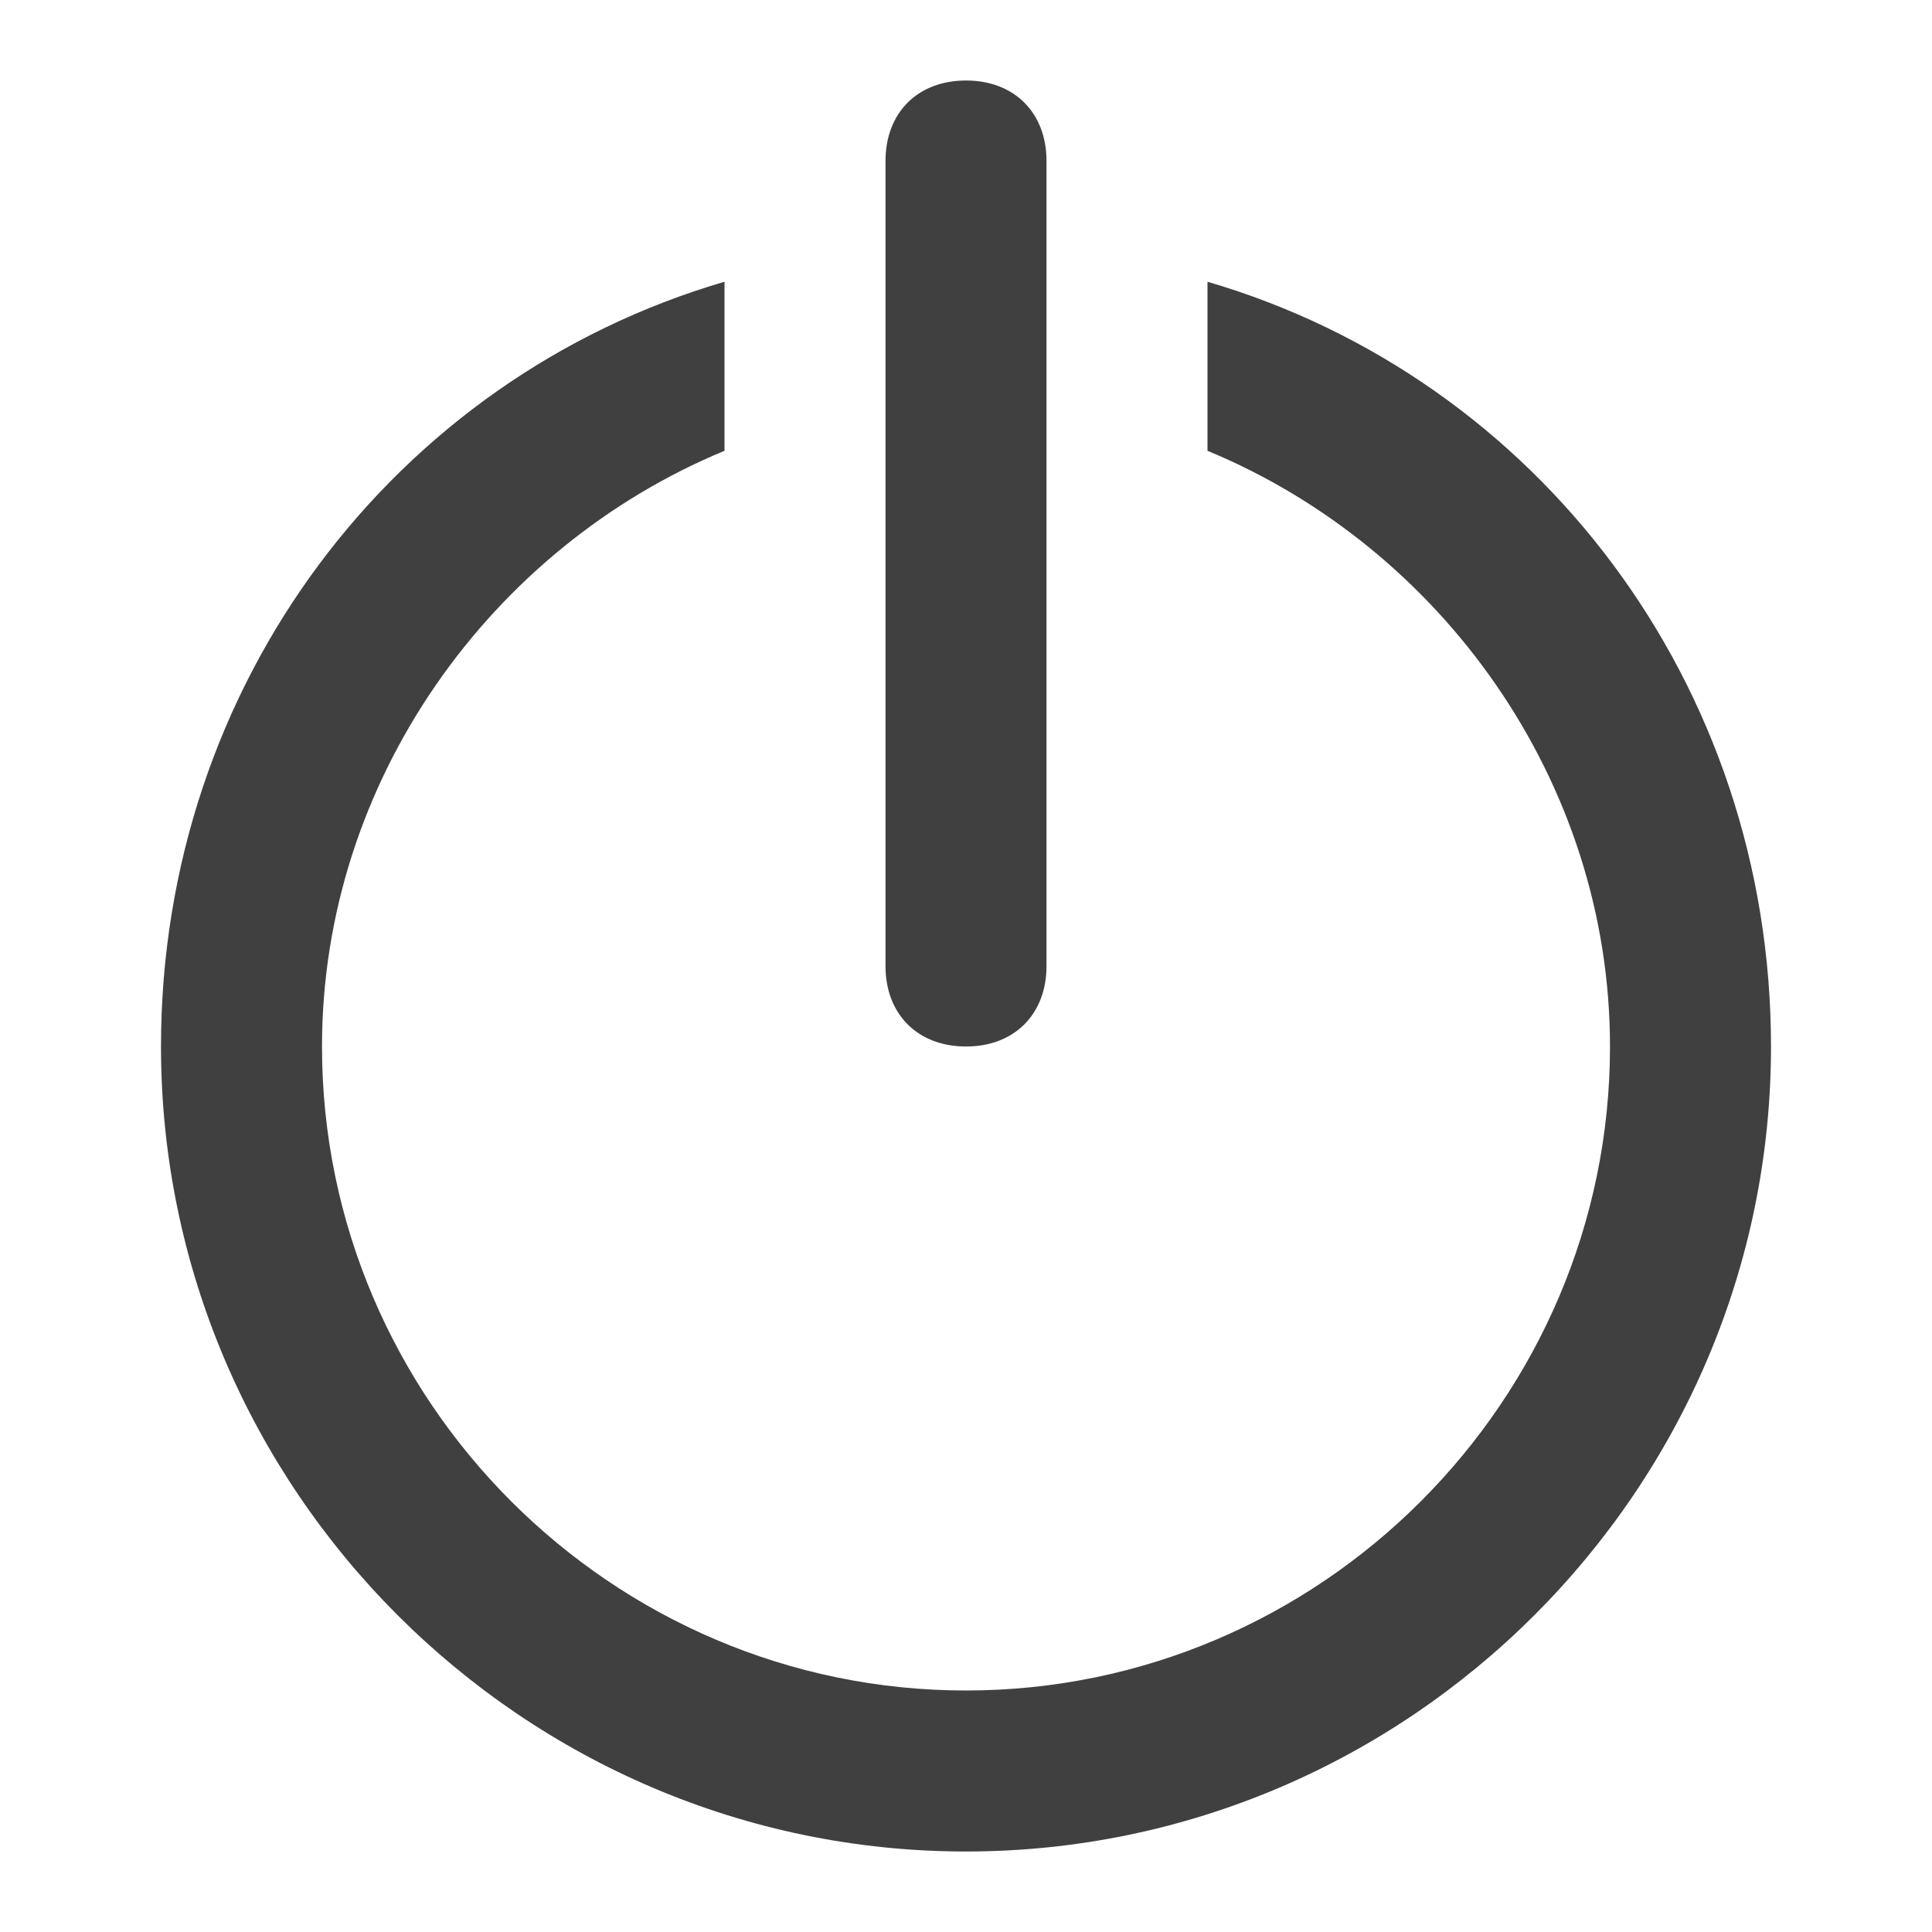
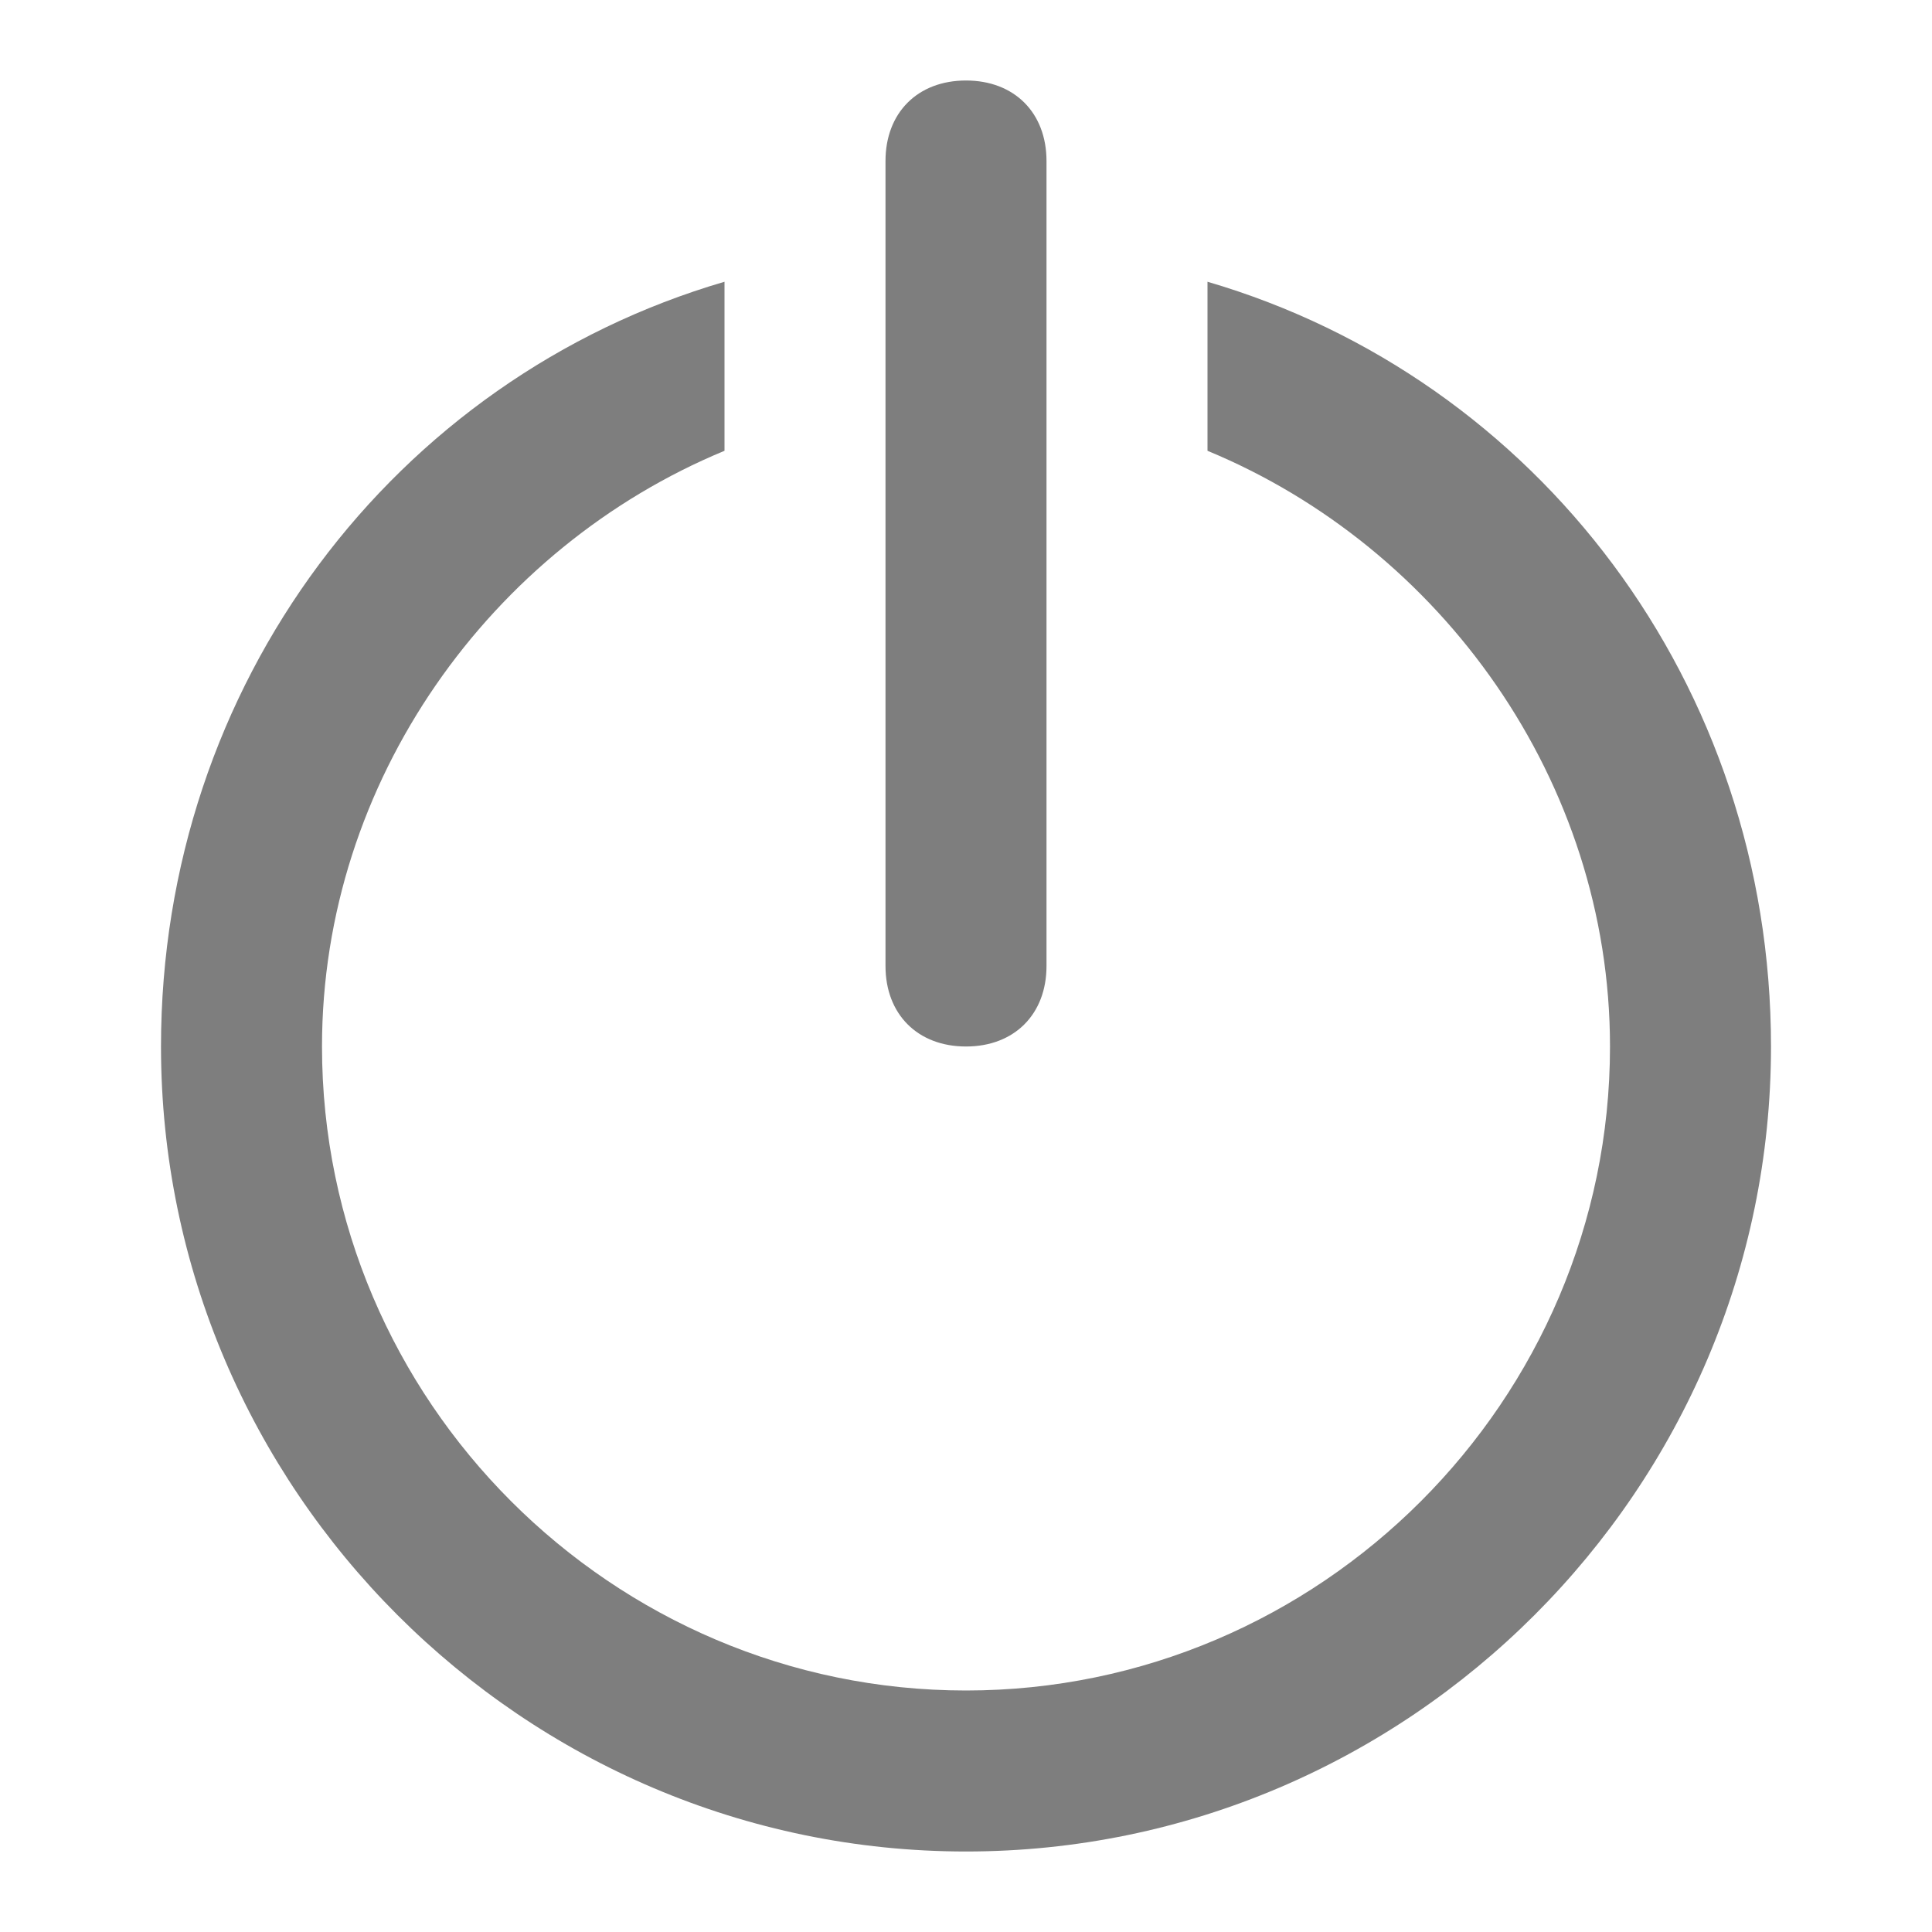
- <svg xmlns="http://www.w3.org/2000/svg" version="1.1" id="图层_1" x="0px" y="0px" viewBox="0 0 24 24" enable-background="new 0 0 24 24" xml:space="preserve">
-   <path fill="#404040" d="M15,3.5v2.1c2.9,1.2,5,4.1,5,7.4c0,4.4-3.6,8-8,8s-8-3.6-8-8c0-3.3,2.1-6.2,5-7.4V3.5C4.9,4.7,2,8.5,2,13  c0,5.5,4.5,10,10,10s10-4.5,10-10C22,8.5,19.1,4.7,15,3.5z" />
-   <path fill="#404040" d="M12,13L12,13c-0.6,0-1-0.4-1-1V2c0-0.6,0.4-1,1-1h0c0.6,0,1,0.4,1,1v10C13,12.6,12.6,13,12,13z" />
+ <svg xmlns="http://www.w3.org/2000/svg" version="1.1" id="图层_1" x="0px" y="0px" viewBox="0 0 24 24" style="enable-background:new 0 0 24 24;" xml:space="preserve">
+   <style type="text/css">
+ 	.st0{fill:#7E7E7E;}
+ </style>
+   <path class="st0" d="M15,3.5v2.1c2.9,1.2,5,4.1,5,7.4c0,4.4-3.6,8-8,8s-8-3.6-8-8c0-3.3,2.1-6.2,5-7.4V3.5c-4.1,1.2-7,5-7,9.5  c0,5.5,4.5,10,10,10s10-4.5,10-10C22,8.5,19.1,4.7,15,3.5z" />
+   <path class="st0" d="M12,13L12,13c-0.6,0-1-0.4-1-1V2c0-0.6,0.4-1,1-1l0,0c0.6,0,1,0.4,1,1v10C13,12.6,12.6,13,12,13z" />
</svg>
